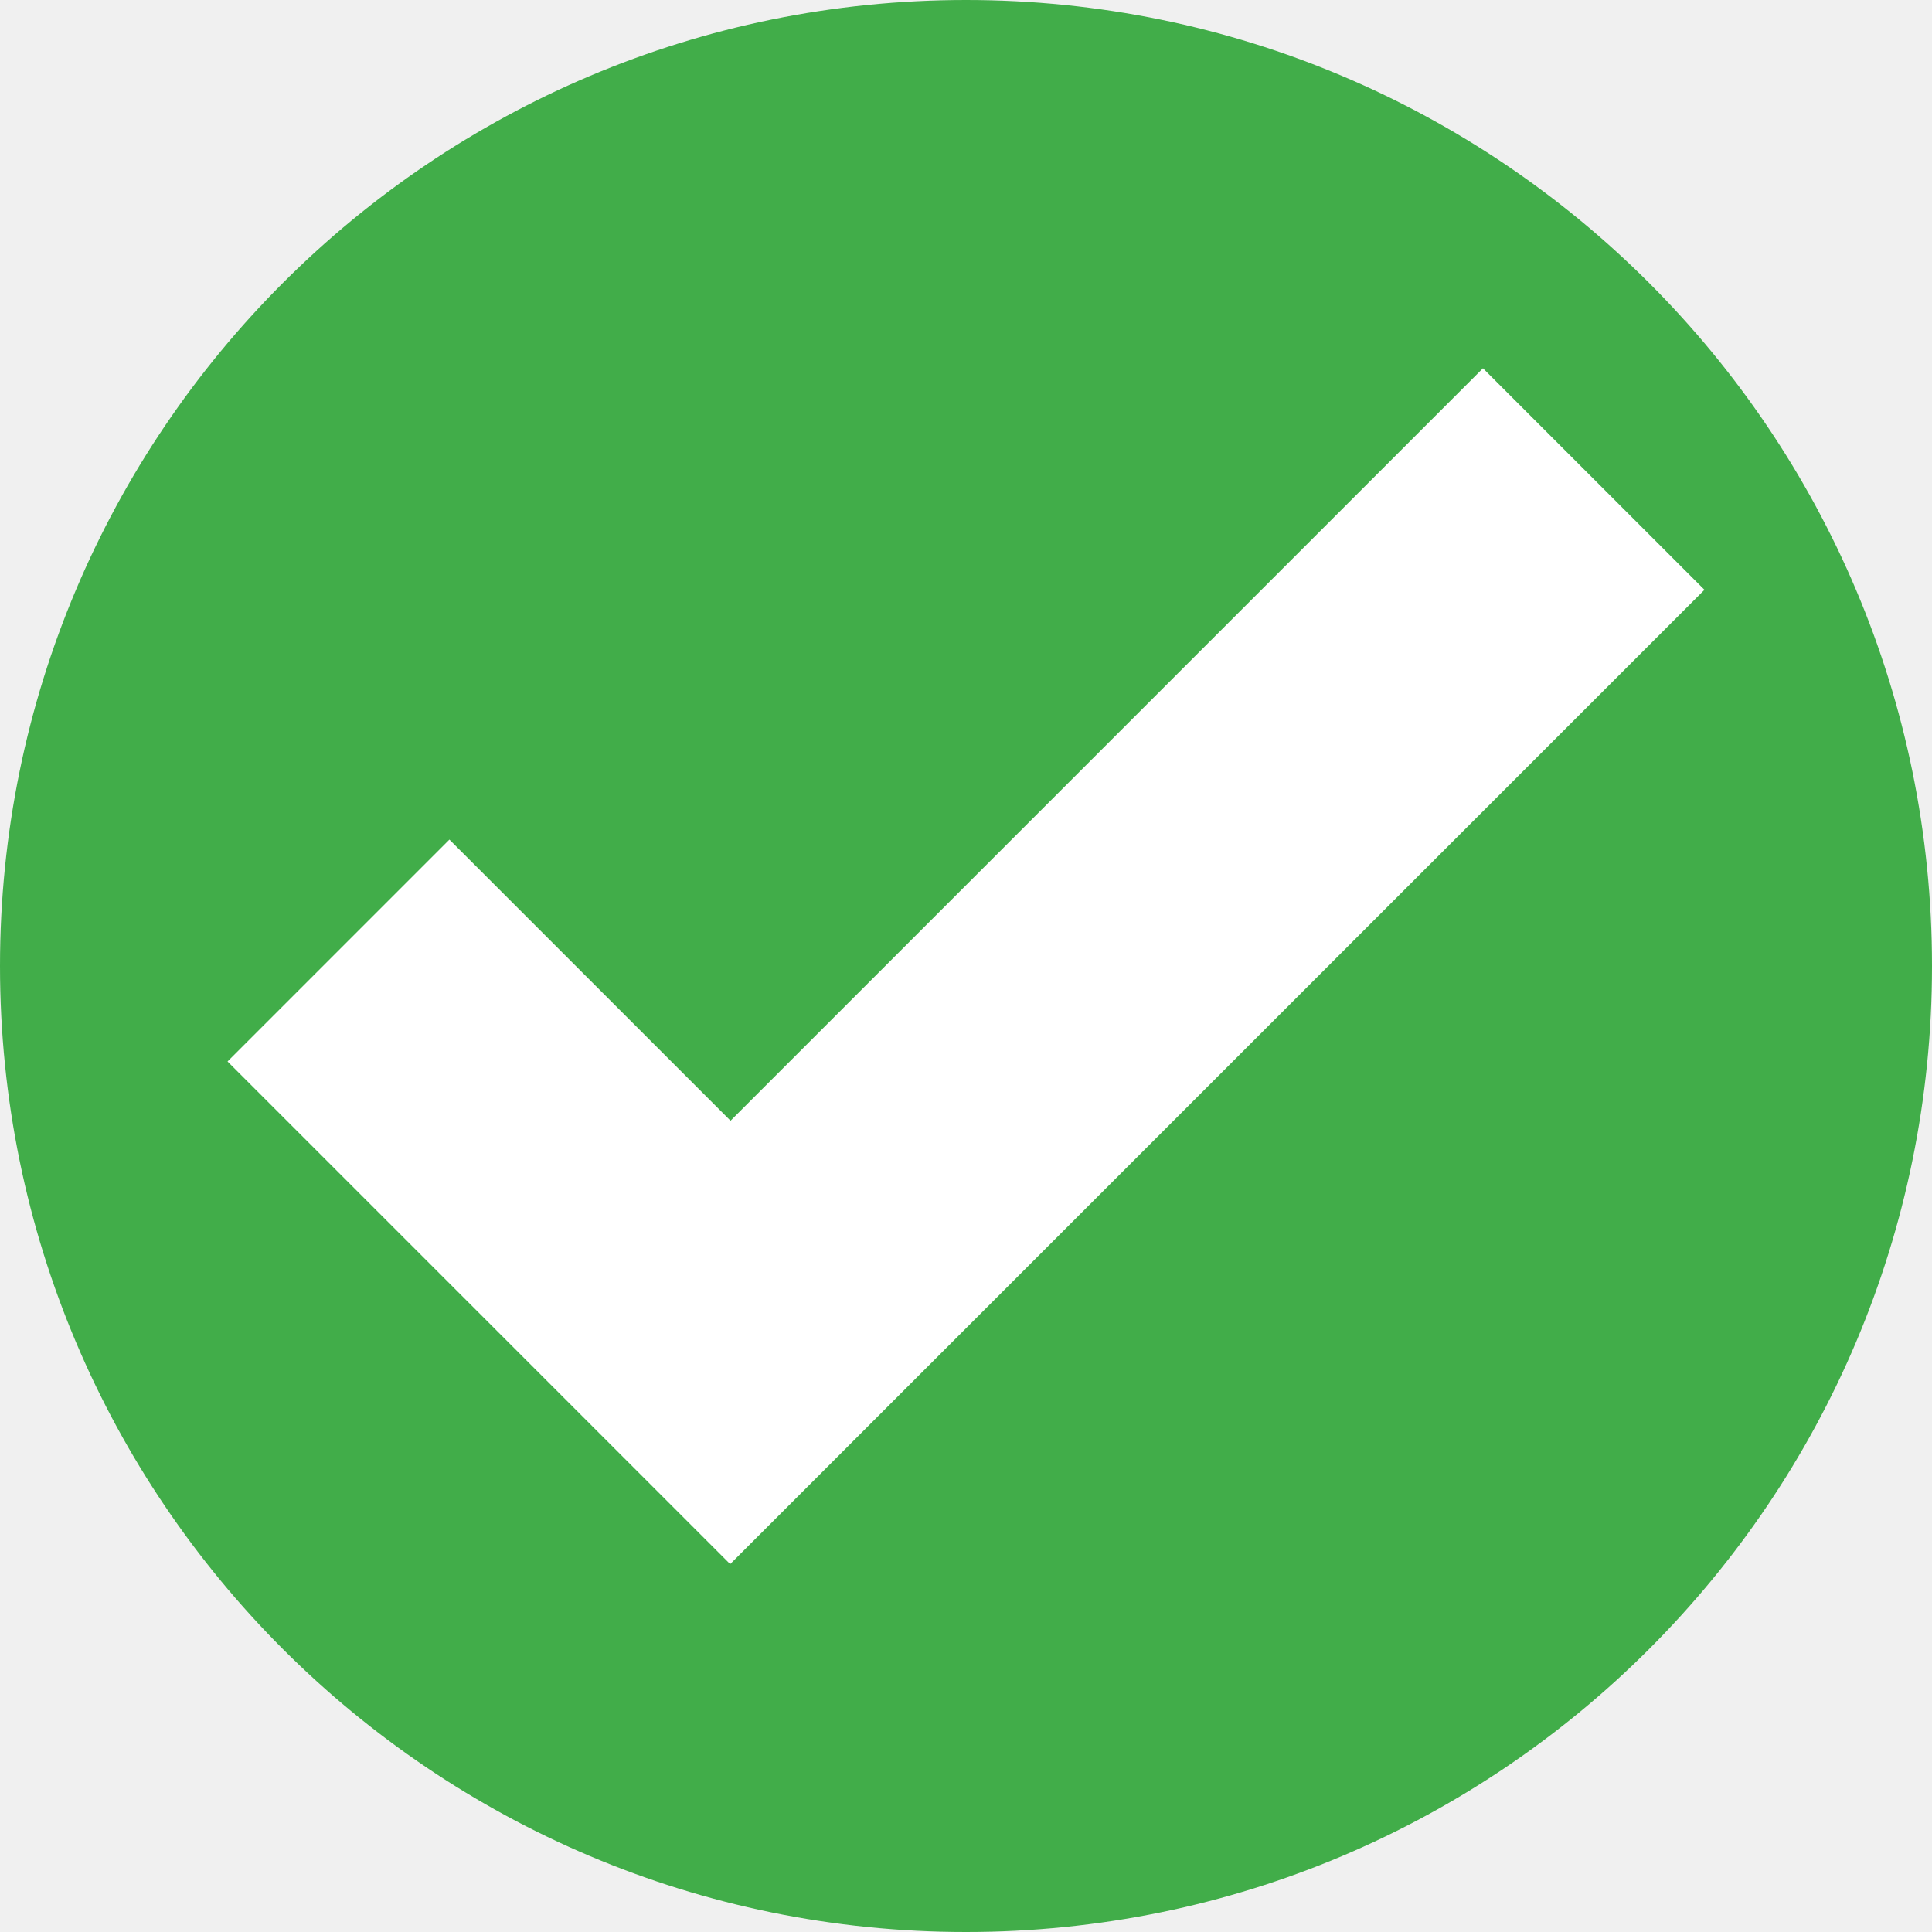
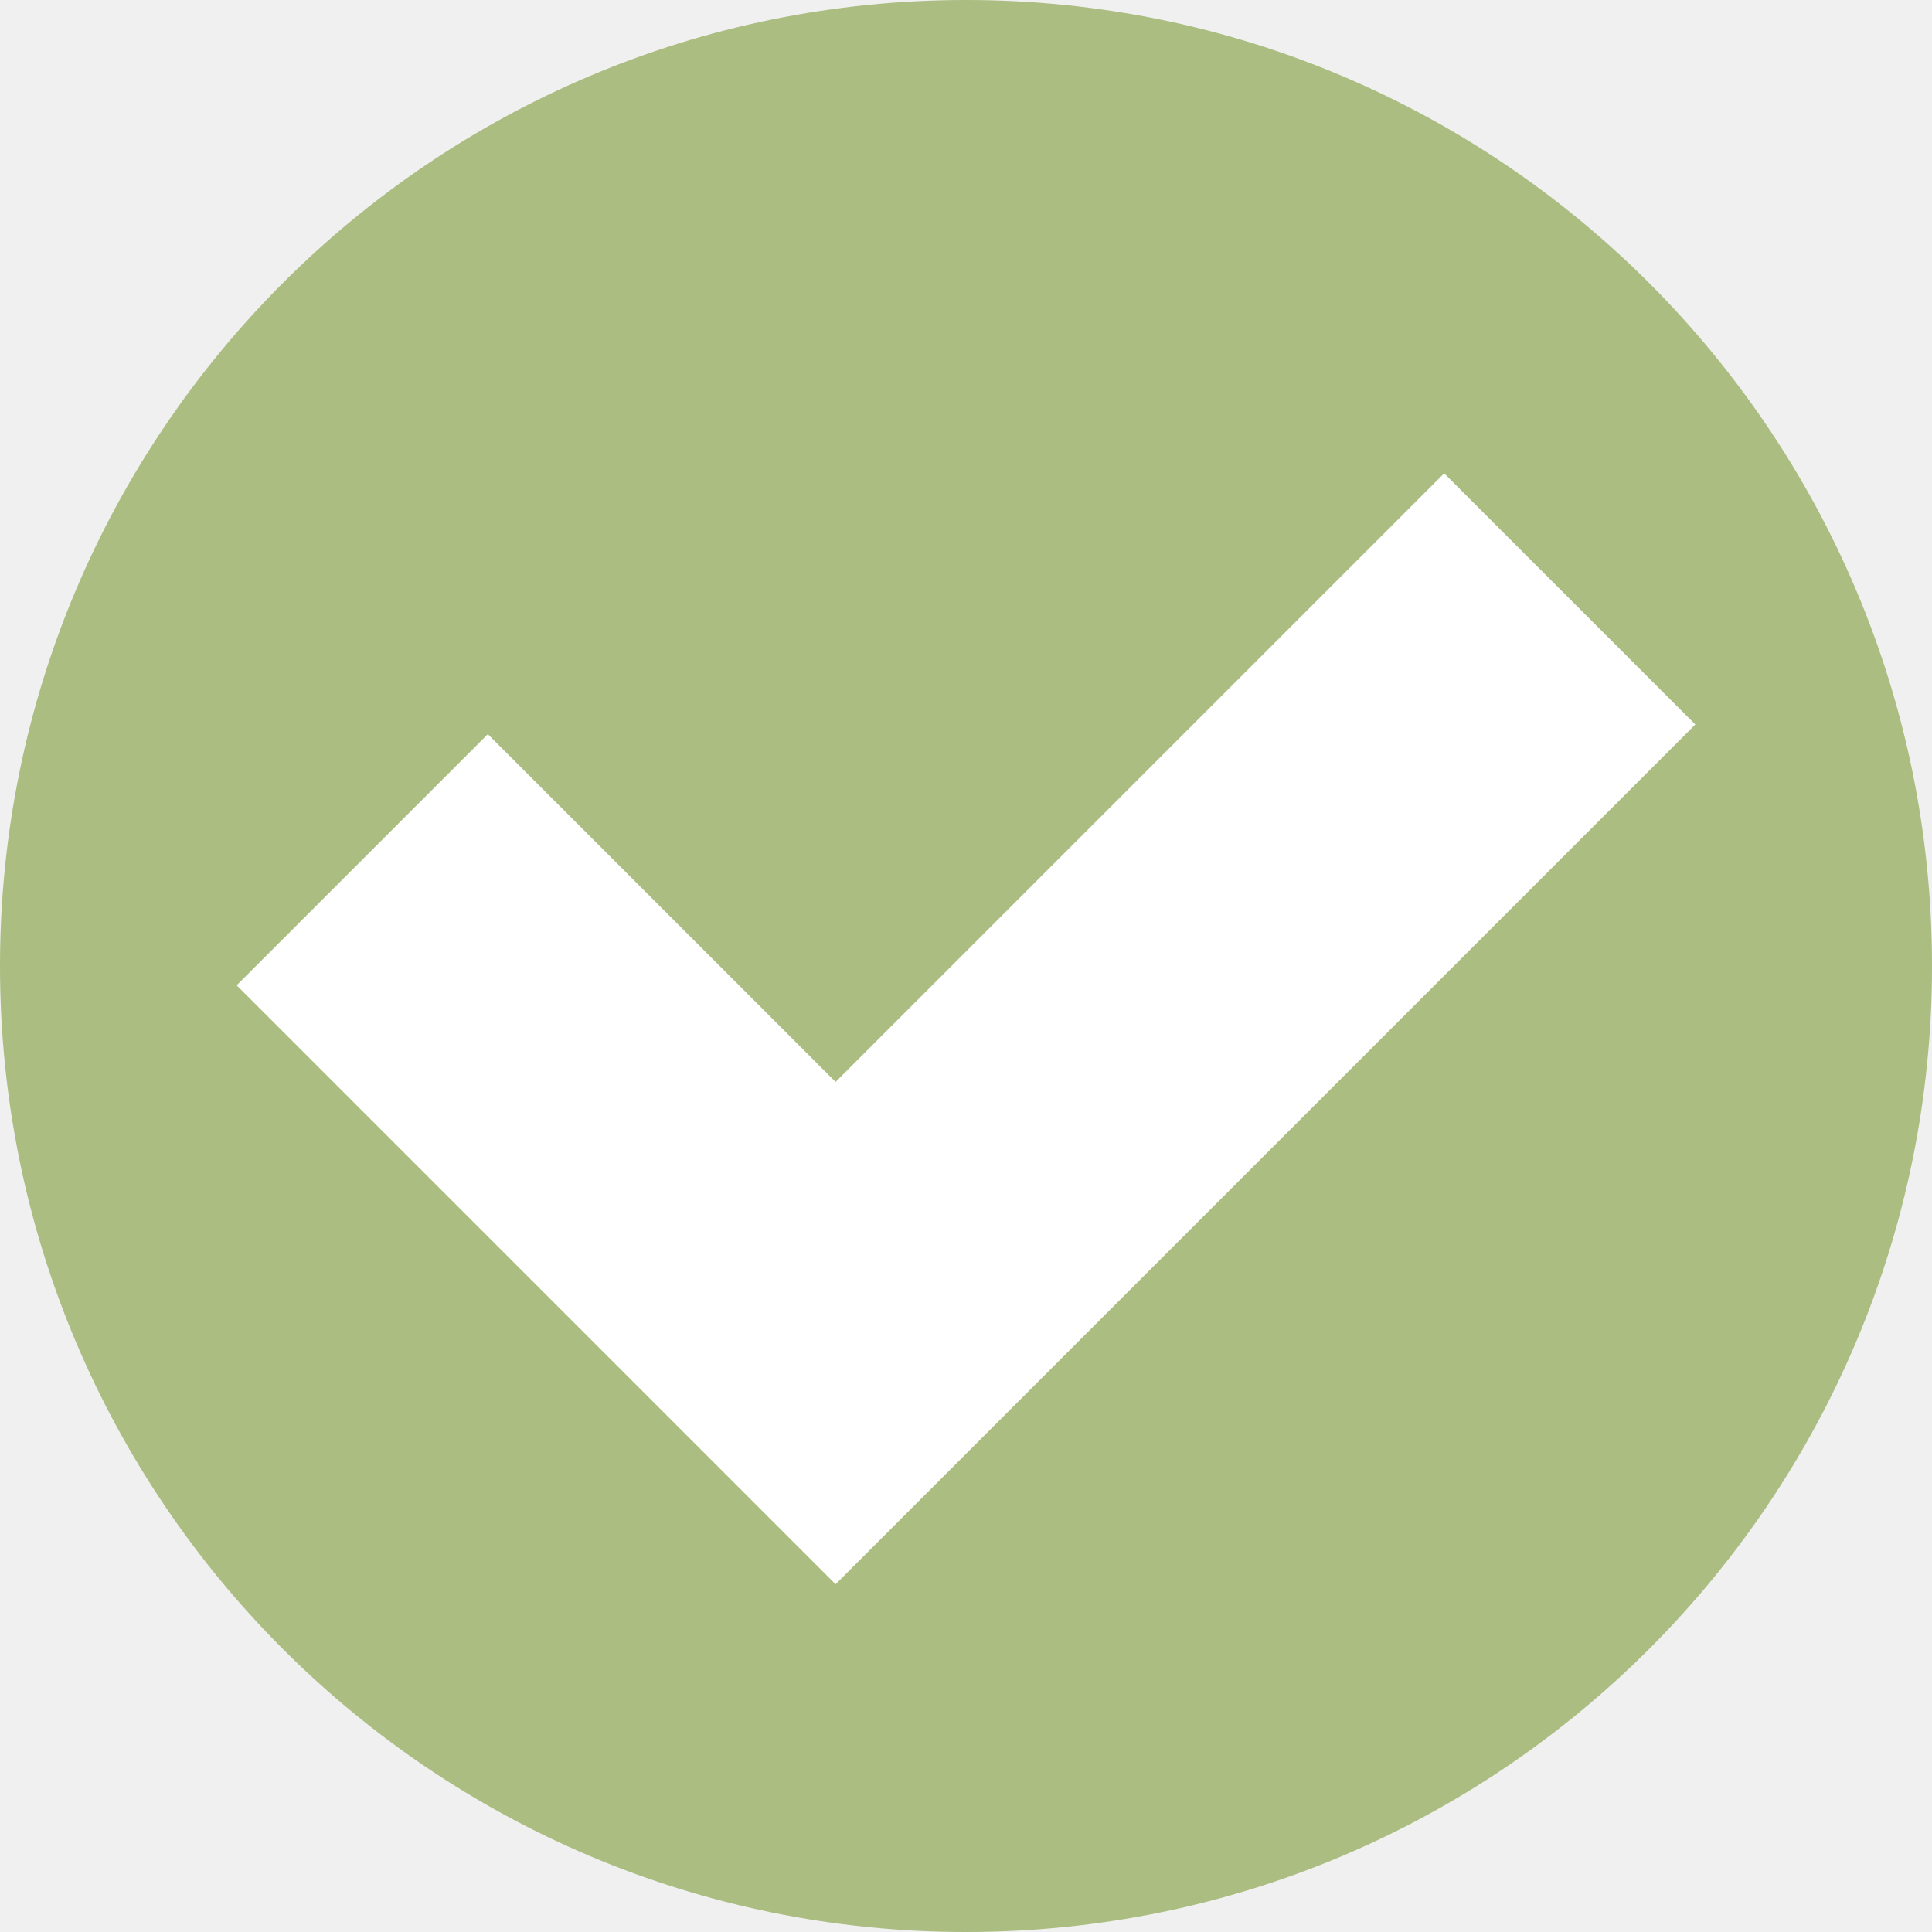
- <svg xmlns="http://www.w3.org/2000/svg" viewBox="0 0 612 612">
-   <defs />
-   <circle cx="302.923" cy="308" r="298.538" fill="#fff" />
-   <path fill="#41ad49" d="M 612 306 C 612 136.983 475.017 0 306 0 C 136.983 0 0 136.983 0 306 C 0 475.017 136.983 612 306 612 C 475.017 612 612 475.017 612 306 Z M 539.922 186.828 L 251.852 474.898 L 231.293 495.456 L 72.078 336.242 L 142.361 265.956 L 231.412 355.008 L 469.757 116.662 L 539.922 186.828 Z" />
+ <svg xmlns="http://www.w3.org/2000/svg" style="width:100%;height:100%;background-size:initial;background-repeat-y:initial;background-repeat-x:initial;background-position-y:initial;background-position-x:initial;background-origin:initial;background-color:initial;background-clip:initial;background-attachment:initial" viewBox="10 10 80 80">
+   <g class="ldl-scale" style="transform-origin:50% 50%">
+     <circle fill="#abbd81" cx="50" cy="50" r="40" />
+     <path fill="#fff" d="M44.6 75.6L19.8 50.8l10.4-10.4 14.4 14.4 25.2-25.2L80.2 40z" />
+   </g>
</svg>
